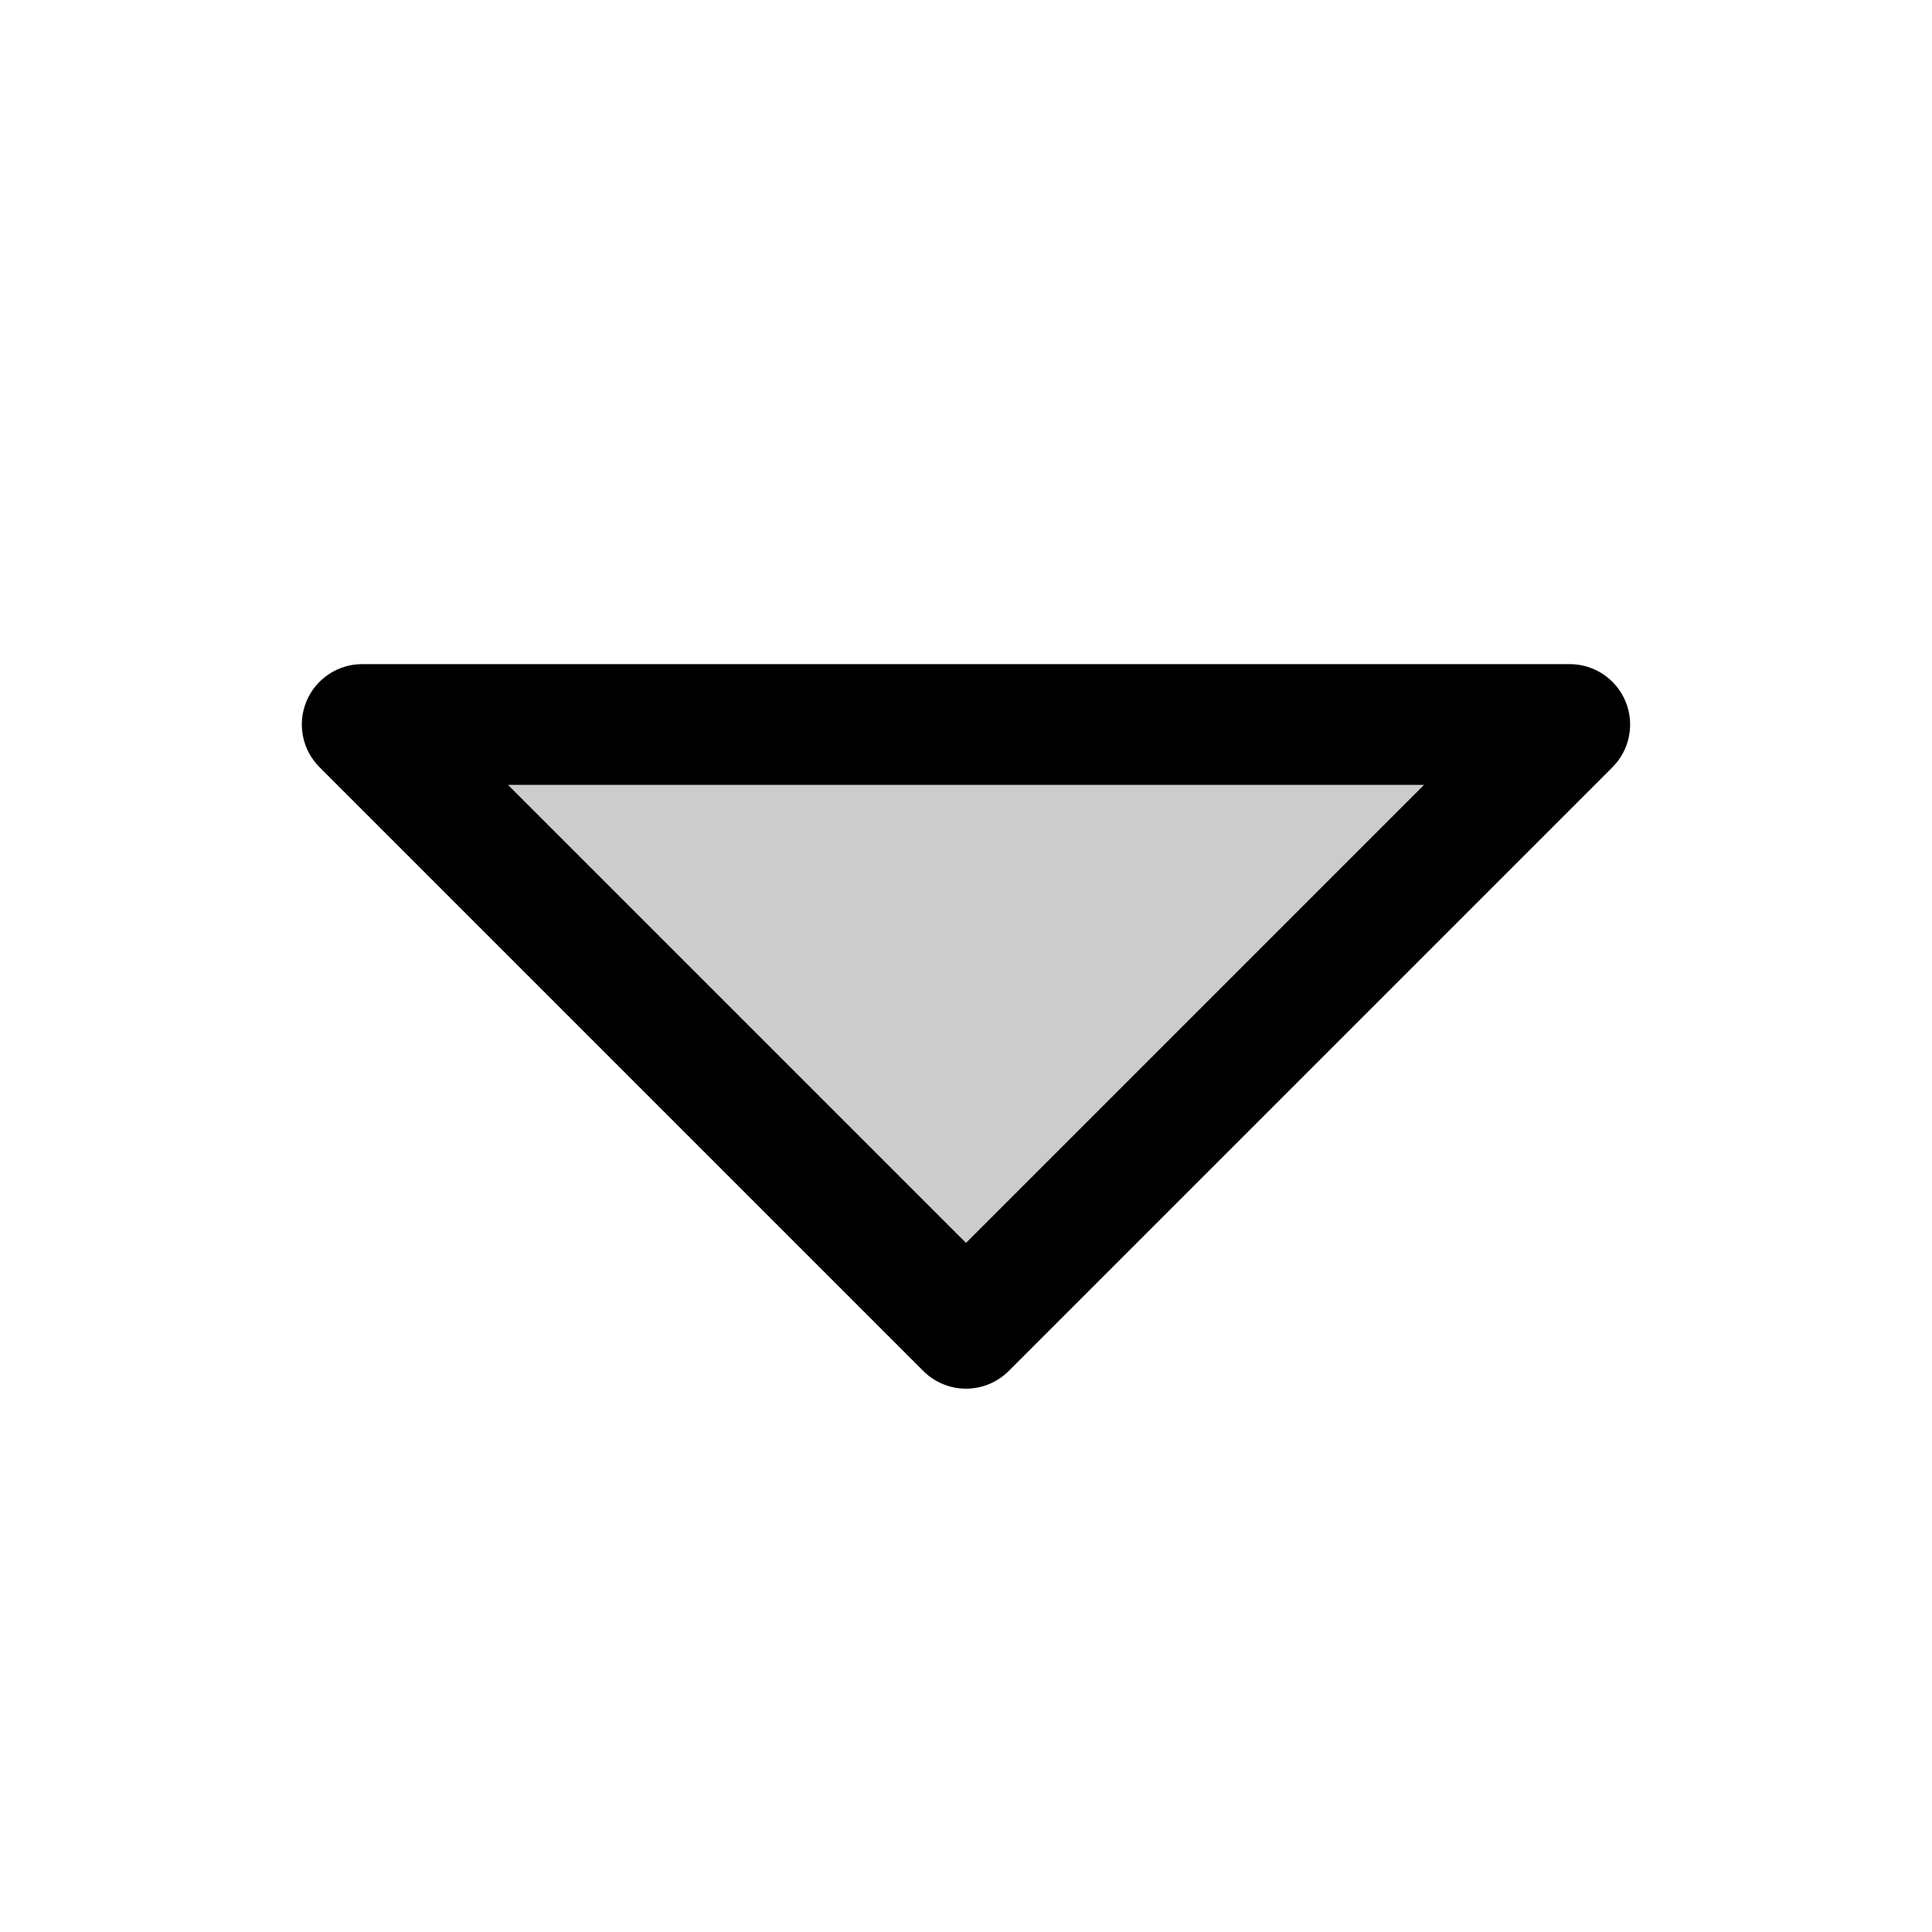
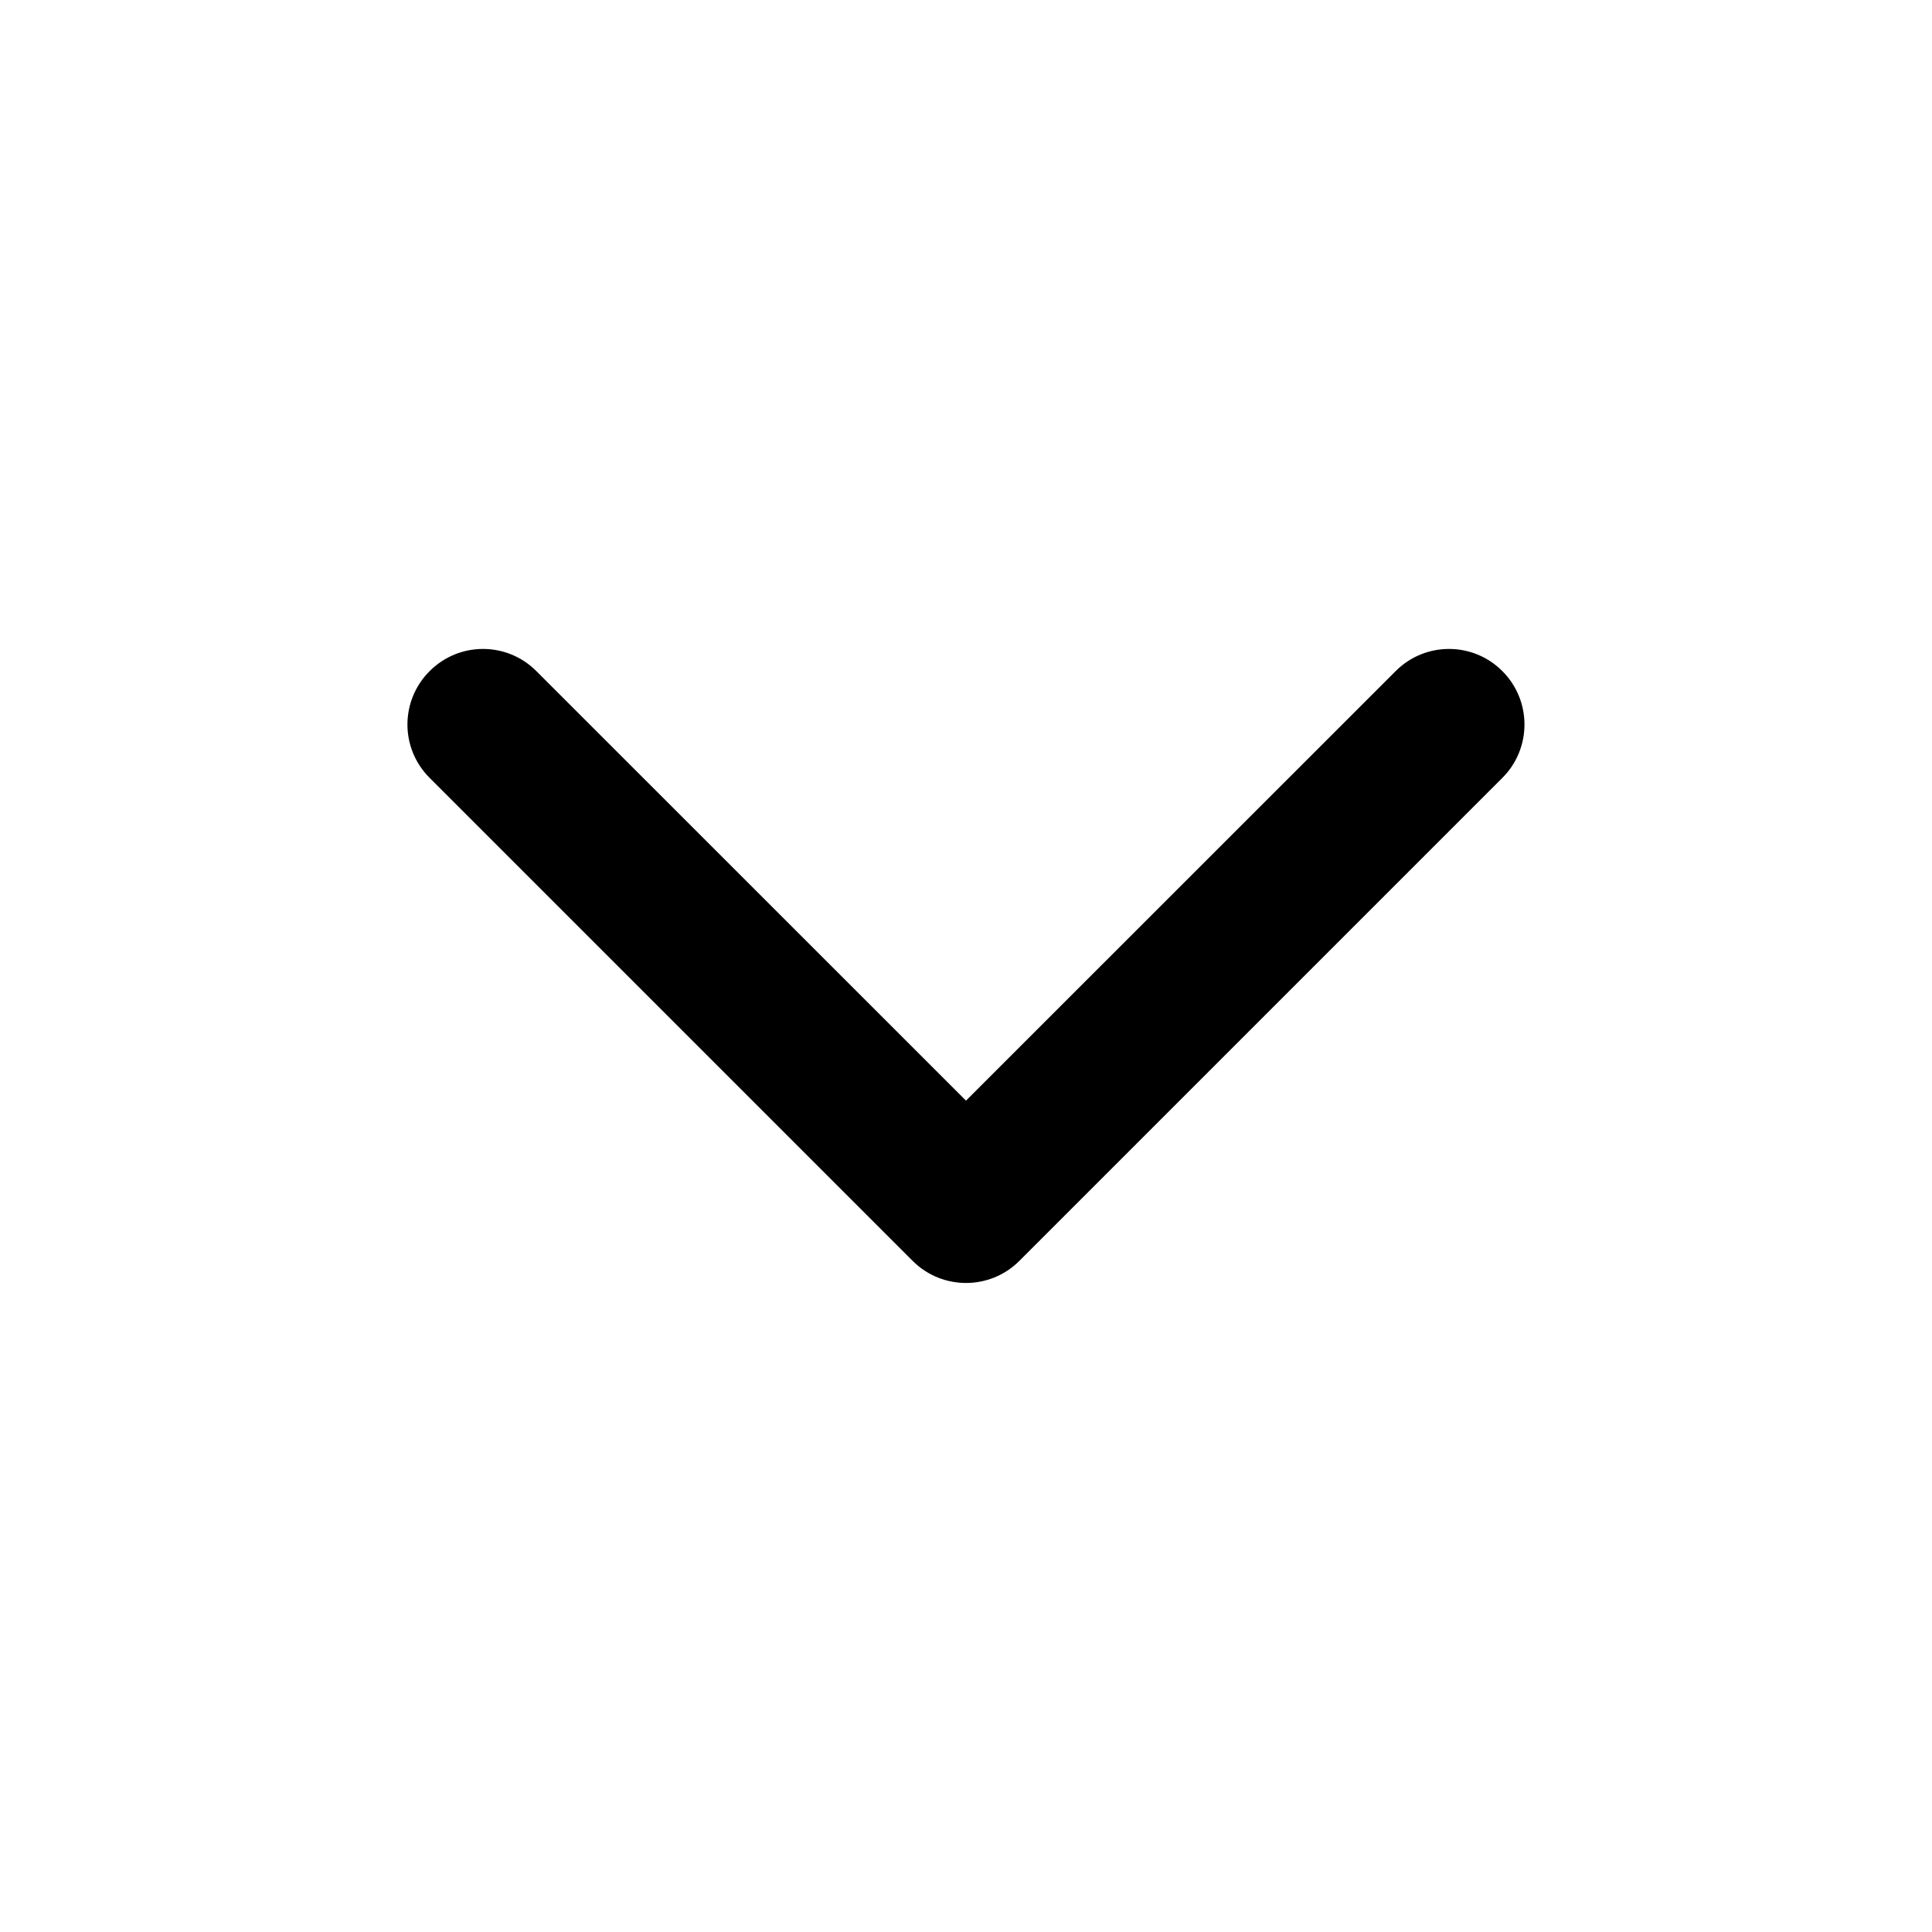
- <svg xmlns="http://www.w3.org/2000/svg" viewBox="0 0 256 256" fill="currentColor">
-   <path d="M208,96l-80,80L48,96Z" opacity="0.2" />
-   <path d="M215.39,92.94A8,8,0,0,0,208,88H48a8,8,0,0,0-5.66,13.66l80,80a8,8,0,0,0,11.32,0l80-80A8,8,0,0,0,215.39,92.94ZM128,164.69,67.31,104H188.69Z" />
+ <svg xmlns="http://www.w3.org/2000/svg" fill="none" viewBox="0 0 16 16">
+   <path d="M11.558 5.558C11.802 5.313 12.198 5.313 12.442 5.558C12.686 5.802 12.686 6.198 12.442 6.442L8.442 10.442C8.198 10.686 7.802 10.686 7.558 10.442L3.558 6.442C3.313 6.198 3.313 5.802 3.558 5.558C3.802 5.313 4.198 5.313 4.442 5.558L8 9.115L11.558 5.558Z" fill="currentColor" />
</svg>
